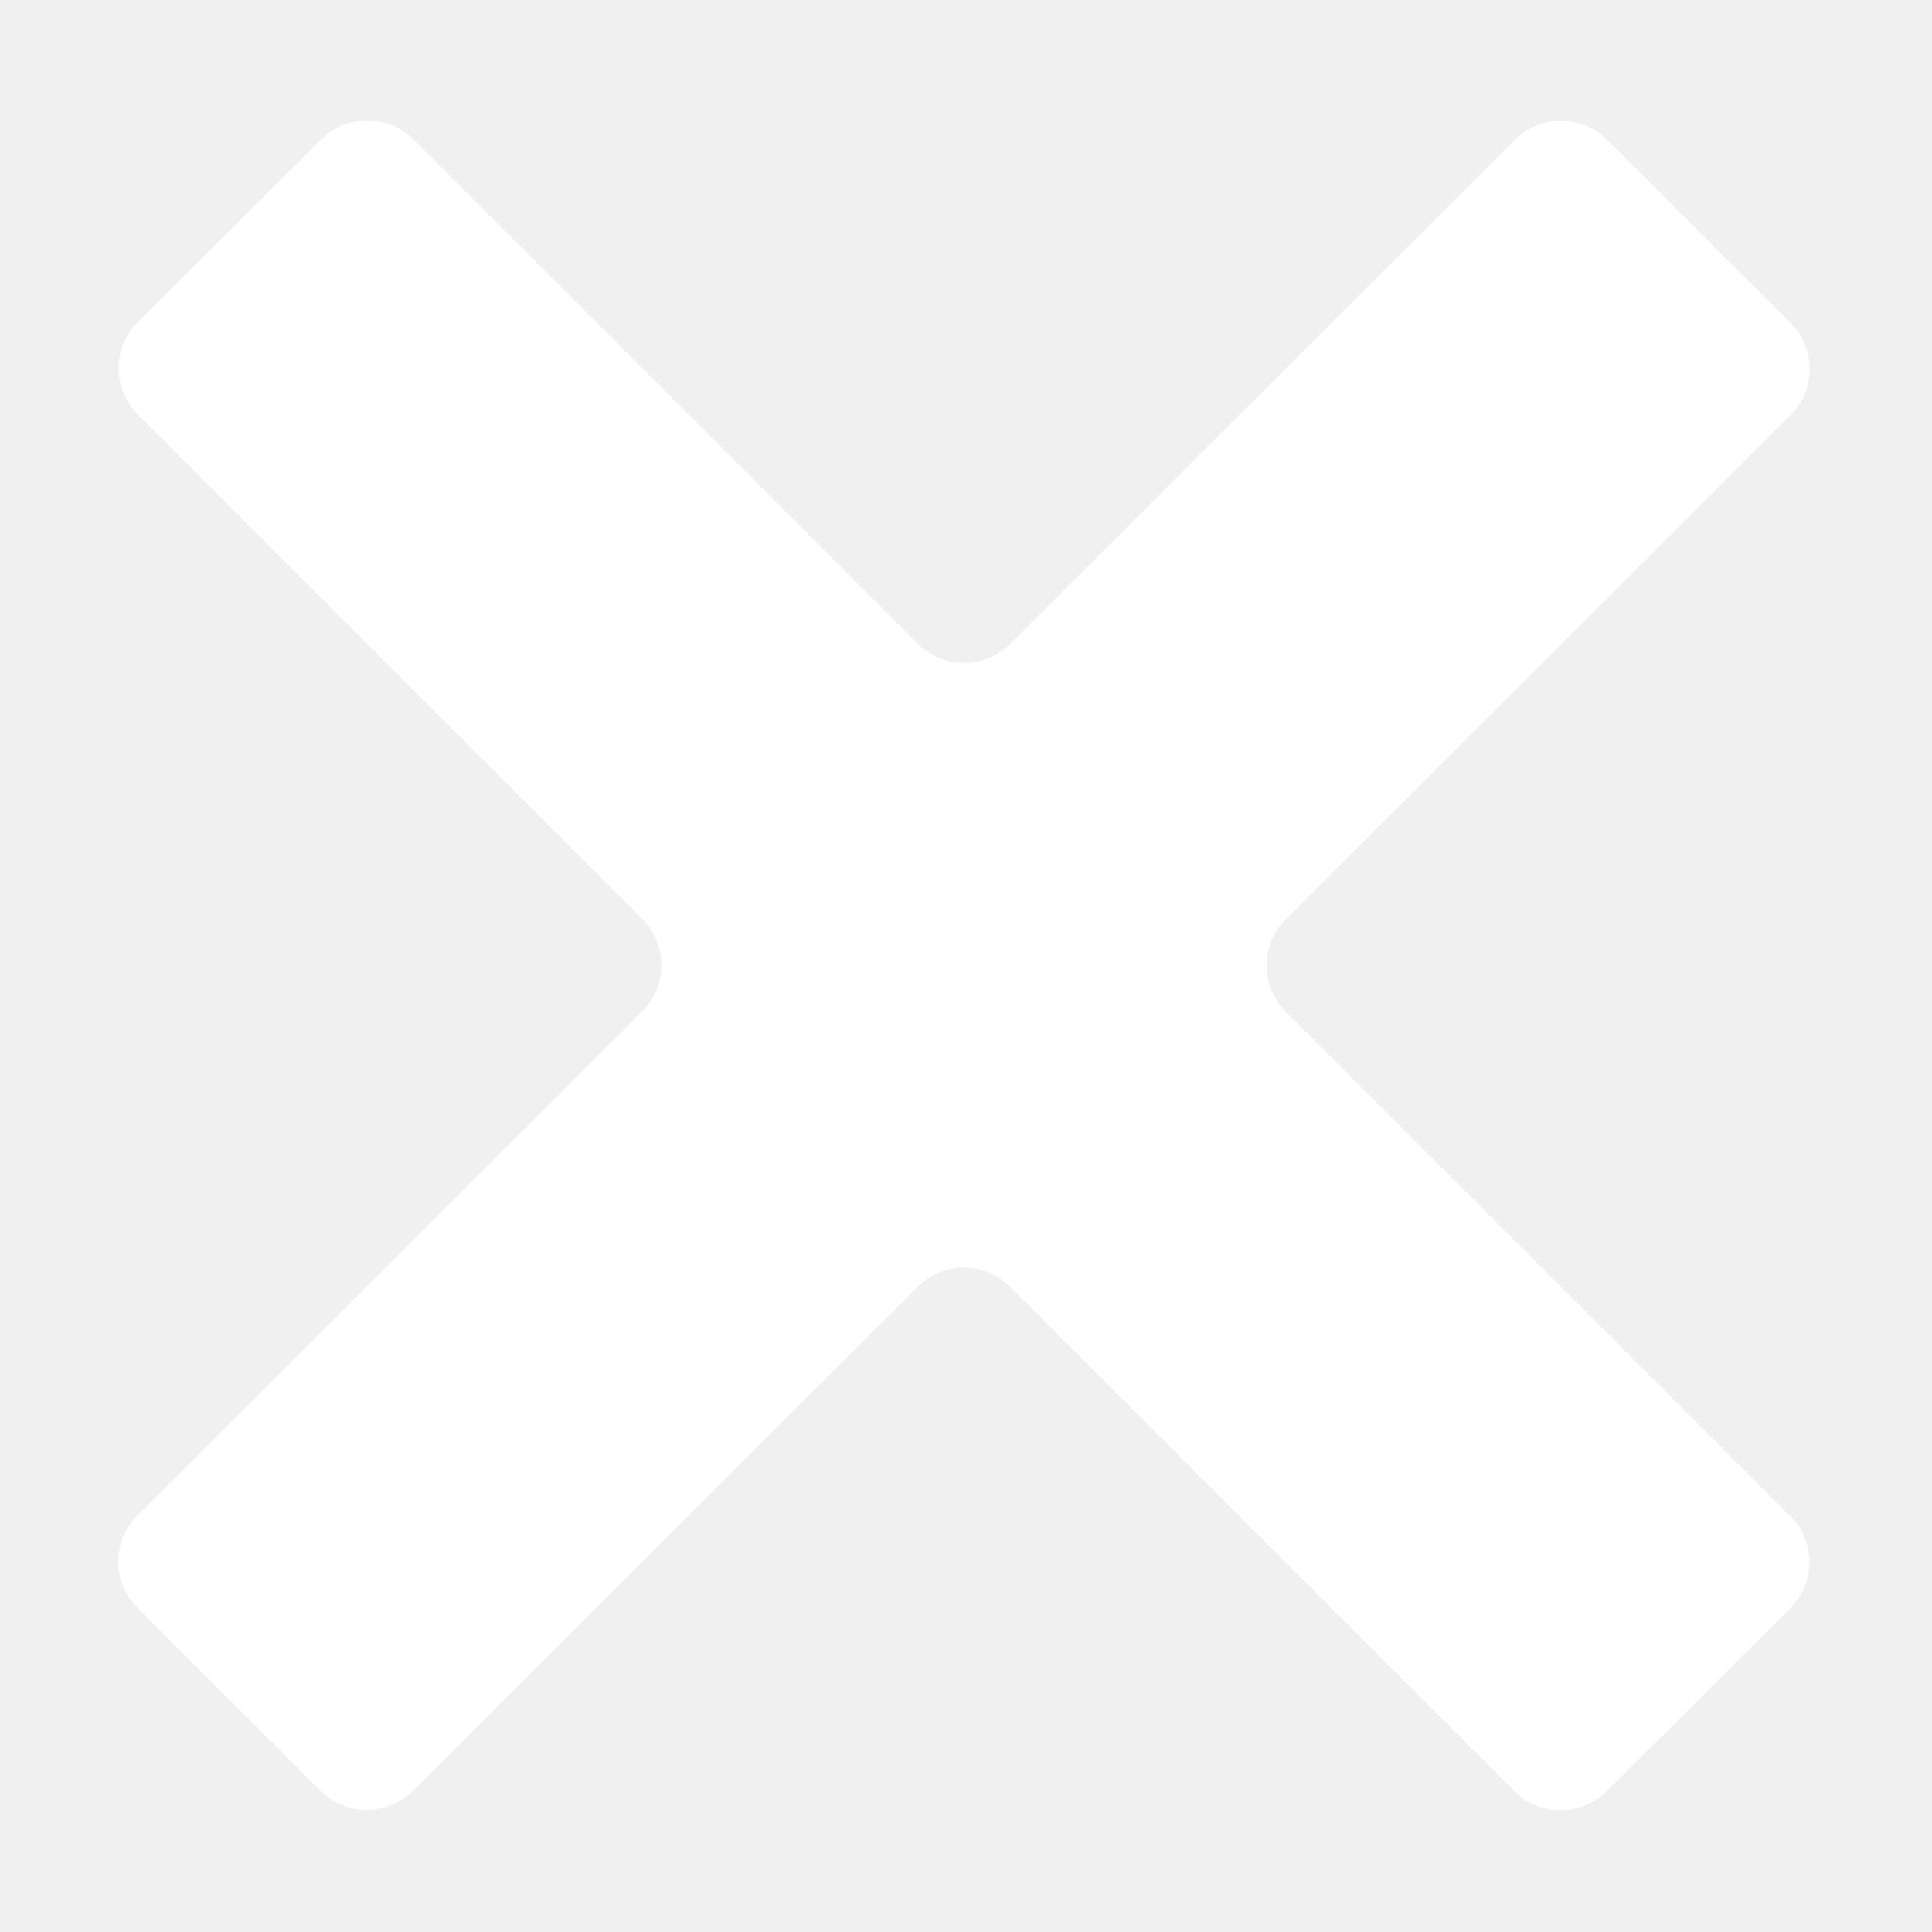
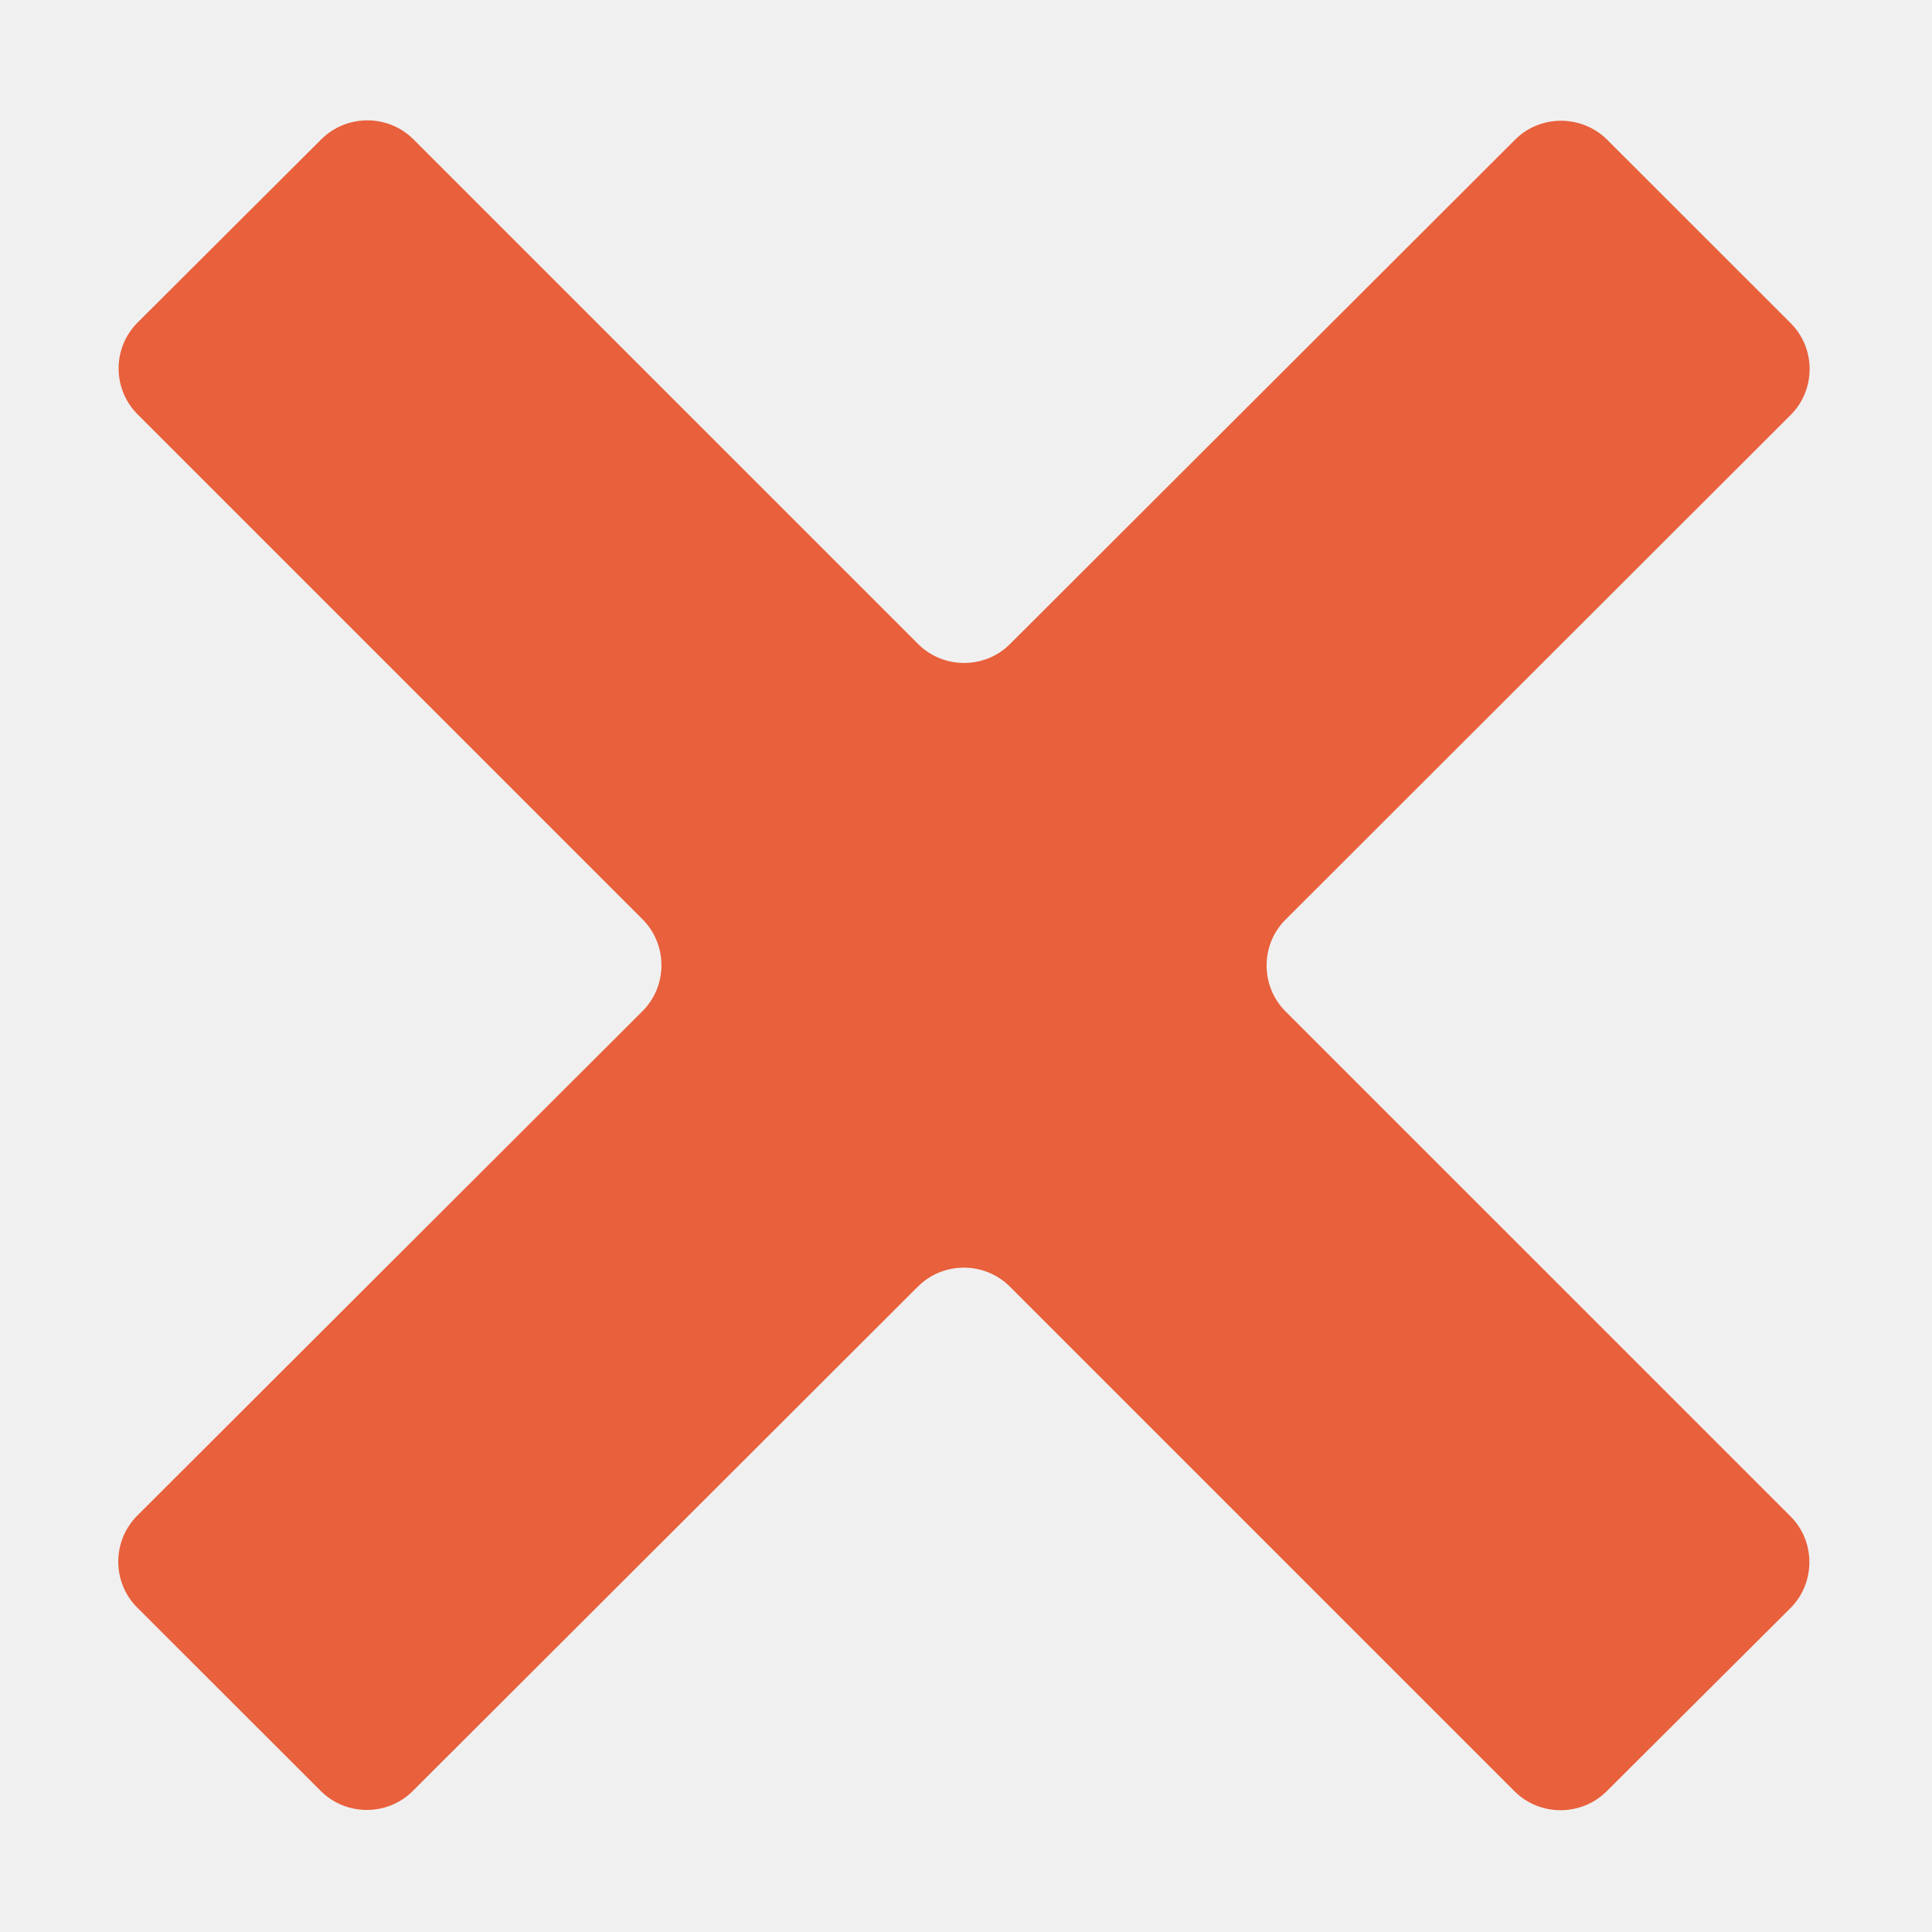
<svg xmlns="http://www.w3.org/2000/svg" enable-background="new 0 0 24 24" height="24px" id="Layer_1" version="1.1" viewBox="0 0 24 24" width="24px" xml:space="preserve">
-   <path style="fill:#ffffff;" d="M22.245,4.015c0.313,0.313,0.313,0.826,0,1.139l-6.276,6.27c-0.313,0.312-0.313,0.826,0,1.14l6.273,6.272  c0.313,0.313,0.313,0.826,0,1.14l-2.285,2.277c-0.314,0.312-0.828,0.312-1.142,0l-6.271-6.271c-0.313-0.313-0.828-0.313-1.141,0  l-6.276,6.267c-0.313,0.313-0.828,0.313-1.141,0l-2.282-2.28c-0.313-0.313-0.313-0.826,0-1.14l6.278-6.269  c0.313-0.312,0.313-0.826,0-1.14L1.709,5.147c-0.314-0.313-0.314-0.827,0-1.14l2.284-2.278C4.308,1.417,4.821,1.417,5.135,1.73  L11.405,8c0.314,0.314,0.828,0.314,1.141,0.001l6.276-6.267c0.312-0.312,0.826-0.312,1.141,0L22.245,4.015z" />
+   <path style="fill:#e8603c;" d="M22.245,4.015c0.313,0.313,0.313,0.826,0,1.139l-6.276,6.27c-0.313,0.312-0.313,0.826,0,1.14l6.273,6.272  c0.313,0.313,0.313,0.826,0,1.14l-2.285,2.277c-0.314,0.312-0.828,0.312-1.142,0l-6.271-6.271c-0.313-0.313-0.828-0.313-1.141,0  l-6.276,6.267c-0.313,0.313-0.828,0.313-1.141,0l-2.282-2.28c-0.313-0.313-0.313-0.826,0-1.14l6.278-6.269  c0.313-0.312,0.313-0.826,0-1.14L1.709,5.147c-0.314-0.313-0.314-0.827,0-1.14l2.284-2.278C4.308,1.417,4.821,1.417,5.135,1.73  L11.405,8c0.314,0.314,0.828,0.314,1.141,0.001l6.276-6.267c0.312-0.312,0.826-0.312,1.141,0L22.245,4.015z" />
</svg>
